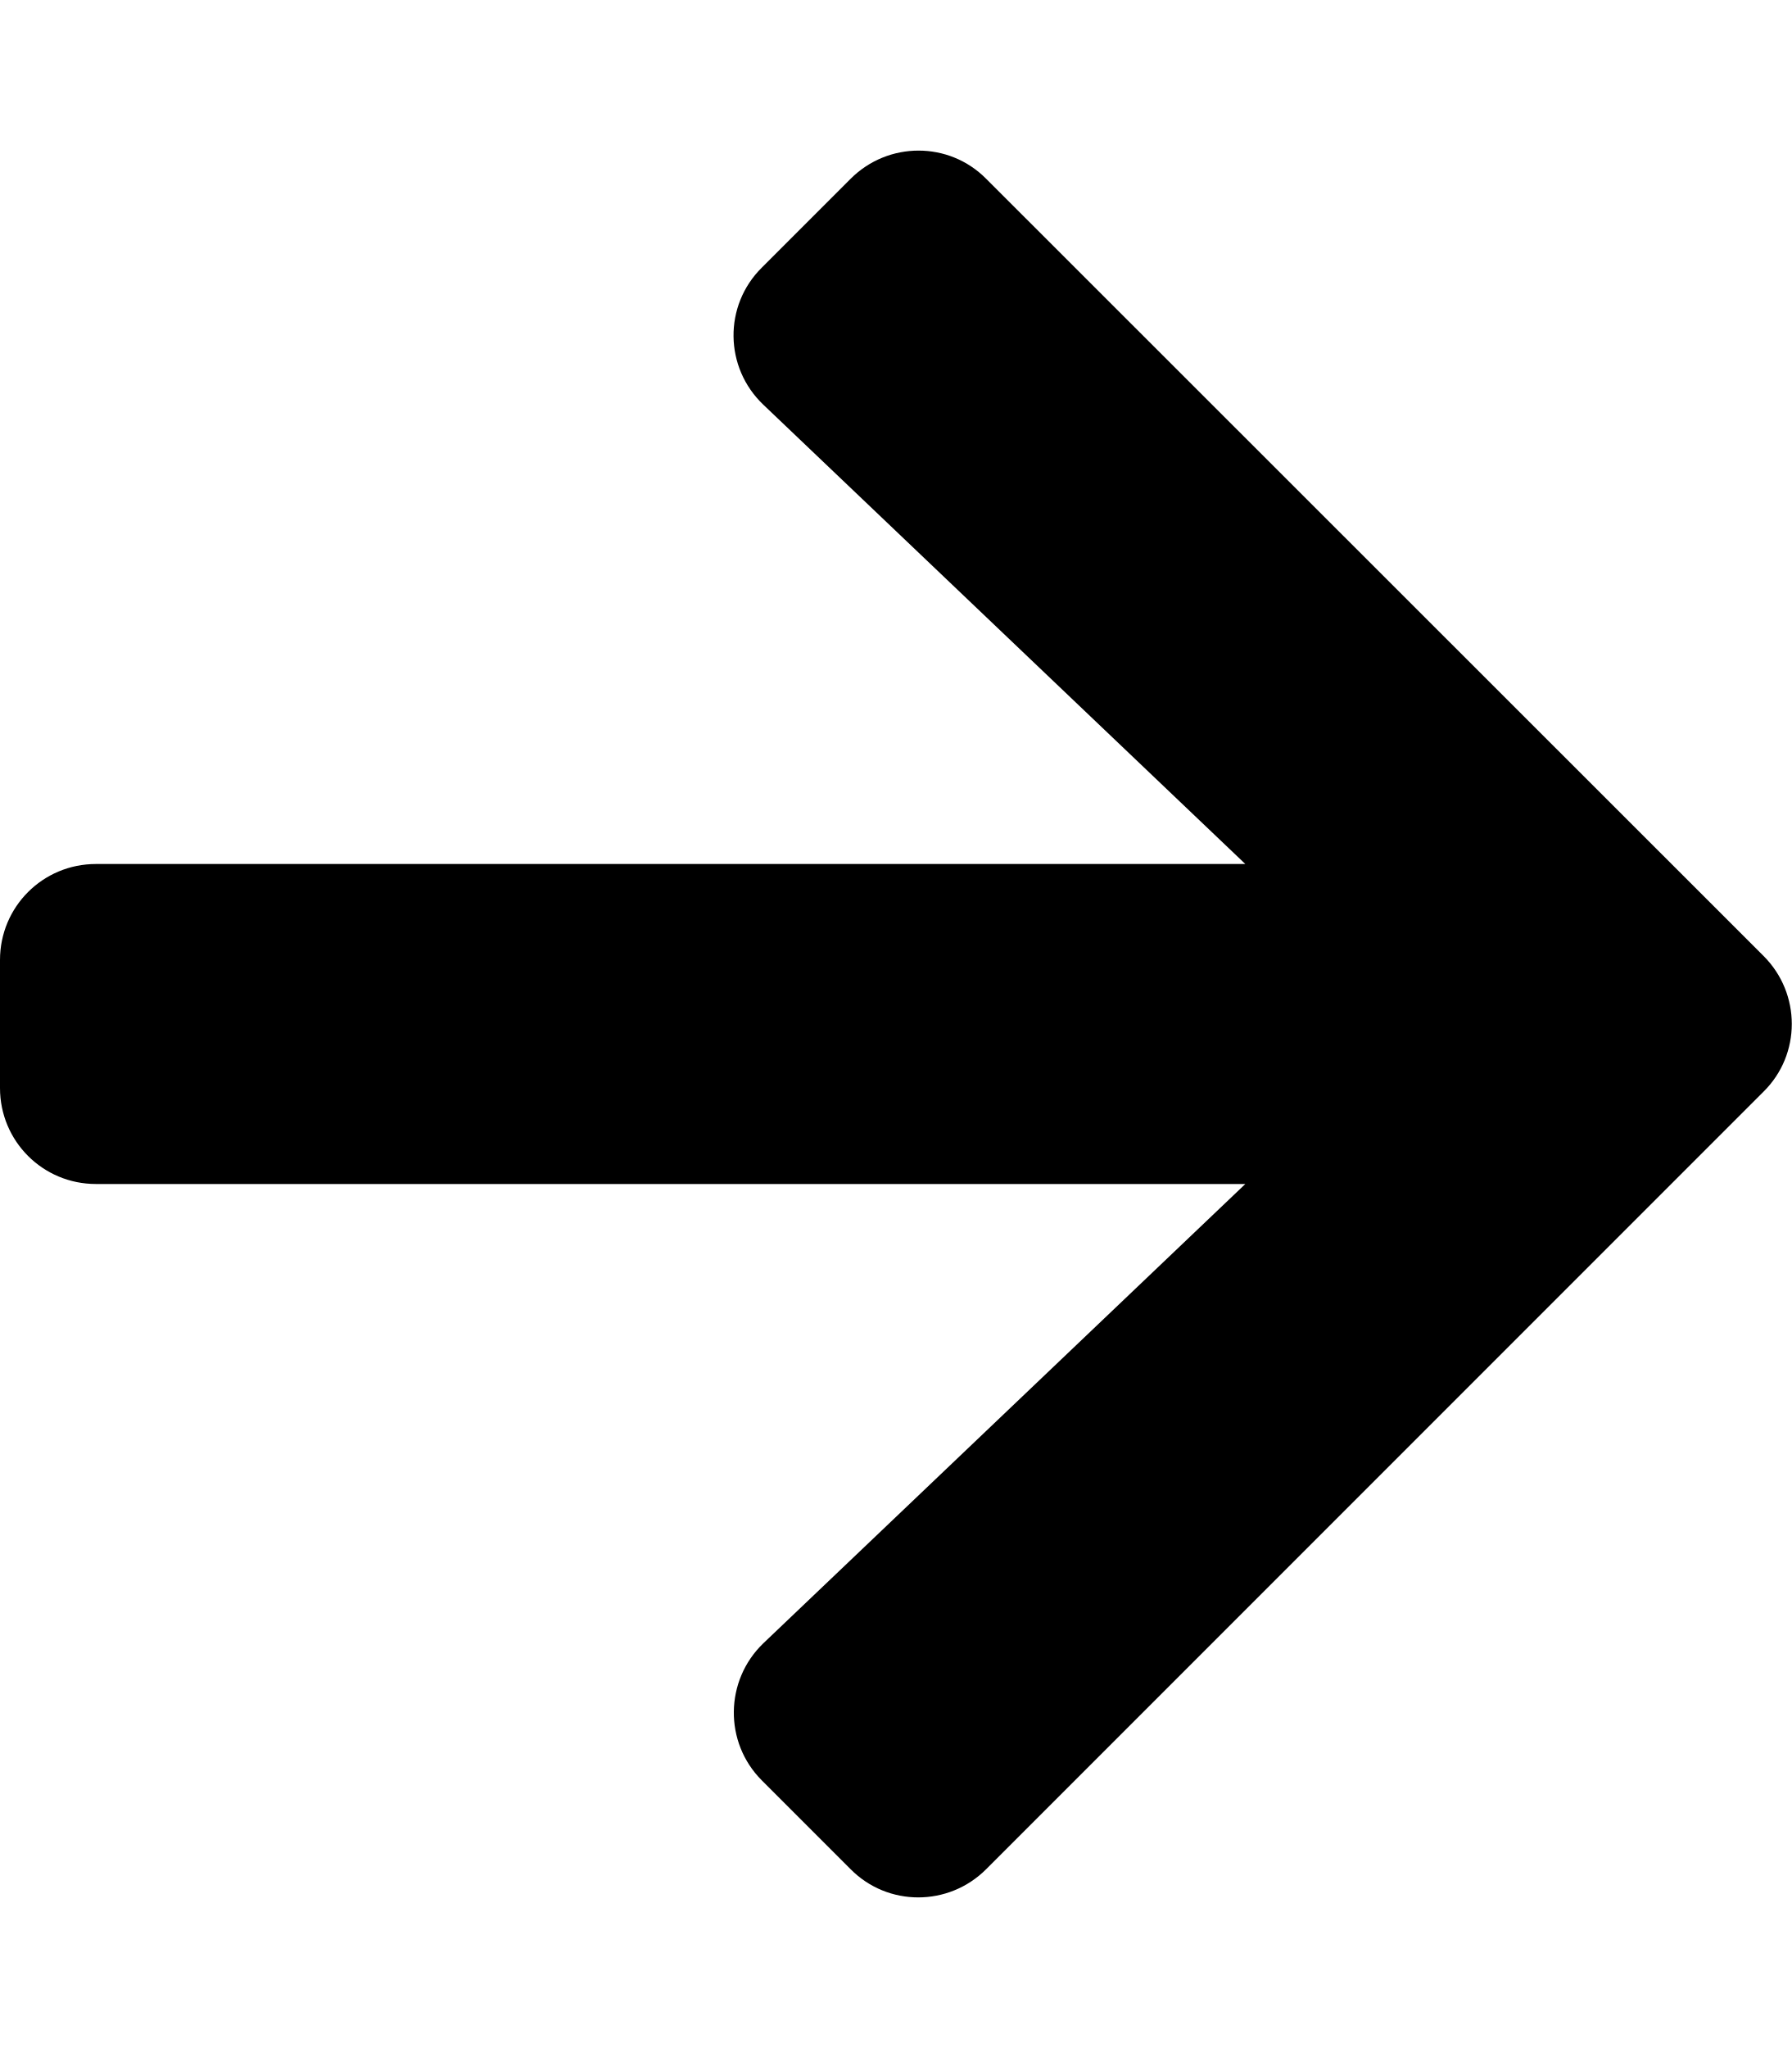
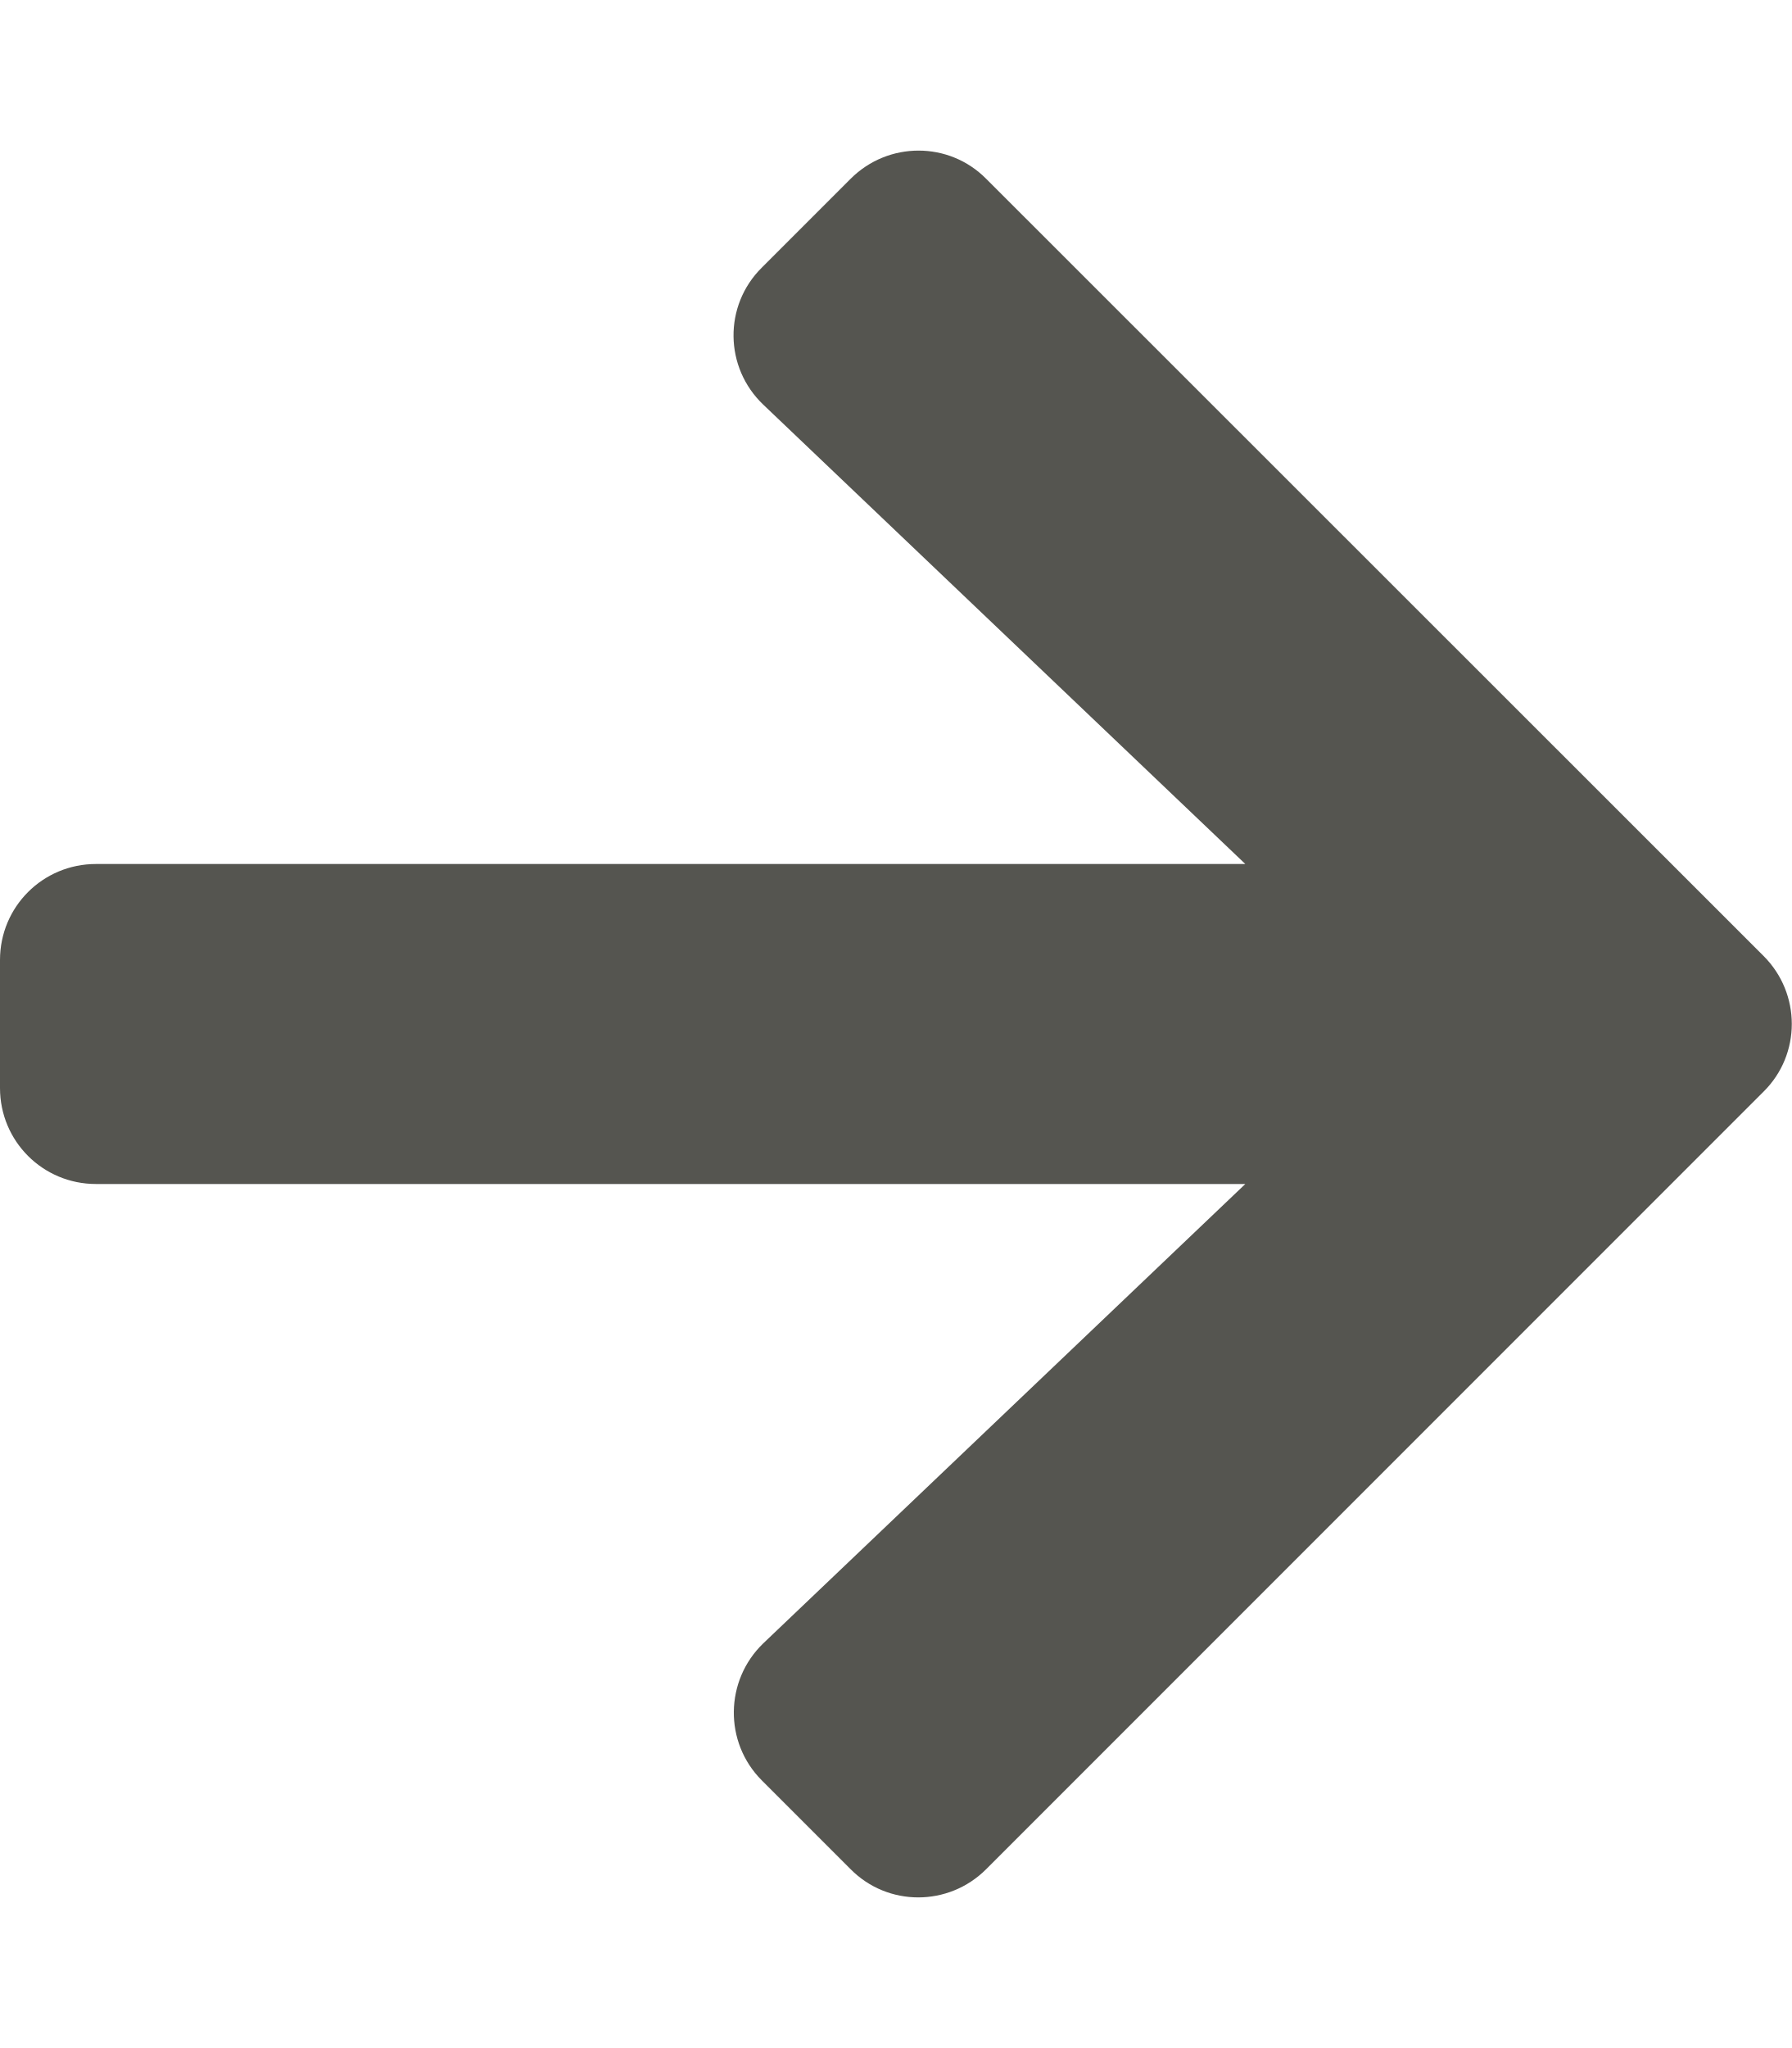
- <svg xmlns="http://www.w3.org/2000/svg" aria-hidden="true" focusable="false" data-prefix="fas" data-icon="arrow-right" class="svg-inline--fa fa-arrow-right fa-w-14" role="img" viewBox="0 0 448 512">
-   <path fill="currentColor" d="M190.5 66.9l22.2-22.2c9.4-9.4 24.6-9.4 33.9 0L441 239c9.4 9.4 9.4 24.6 0 33.9L246.6 467.3c-9.4 9.4-24.6 9.4-33.9 0l-22.2-22.2c-9.5-9.5-9.3-25 .4-34.3L311.4 296H24c-13.3 0-24-10.7-24-24v-32c0-13.3 10.7-24 24-24h287.4L190.9 101.2c-9.8-9.3-10-24.8-.4-34.3z" />
+ <svg xmlns="http://www.w3.org/2000/svg" fill="#555550" aria-hidden="true" focusable="false" data-prefix="fas" data-icon="arrow-right" class="svg-inline--fa fa-arrow-right fa-w-14" role="img" viewBox="0 0 448 512">
+   <path d="M190.5 66.9l22.2-22.2c9.4-9.4 24.6-9.4 33.9 0L441 239c9.4 9.4 9.4 24.6 0 33.9L246.6 467.3c-9.4 9.4-24.6 9.4-33.9 0l-22.2-22.2c-9.5-9.5-9.3-25 .4-34.3L311.4 296H24c-13.3 0-24-10.7-24-24v-32c0-13.3 10.7-24 24-24h287.4L190.9 101.2c-9.8-9.3-10-24.8-.4-34.3z" />
</svg>
